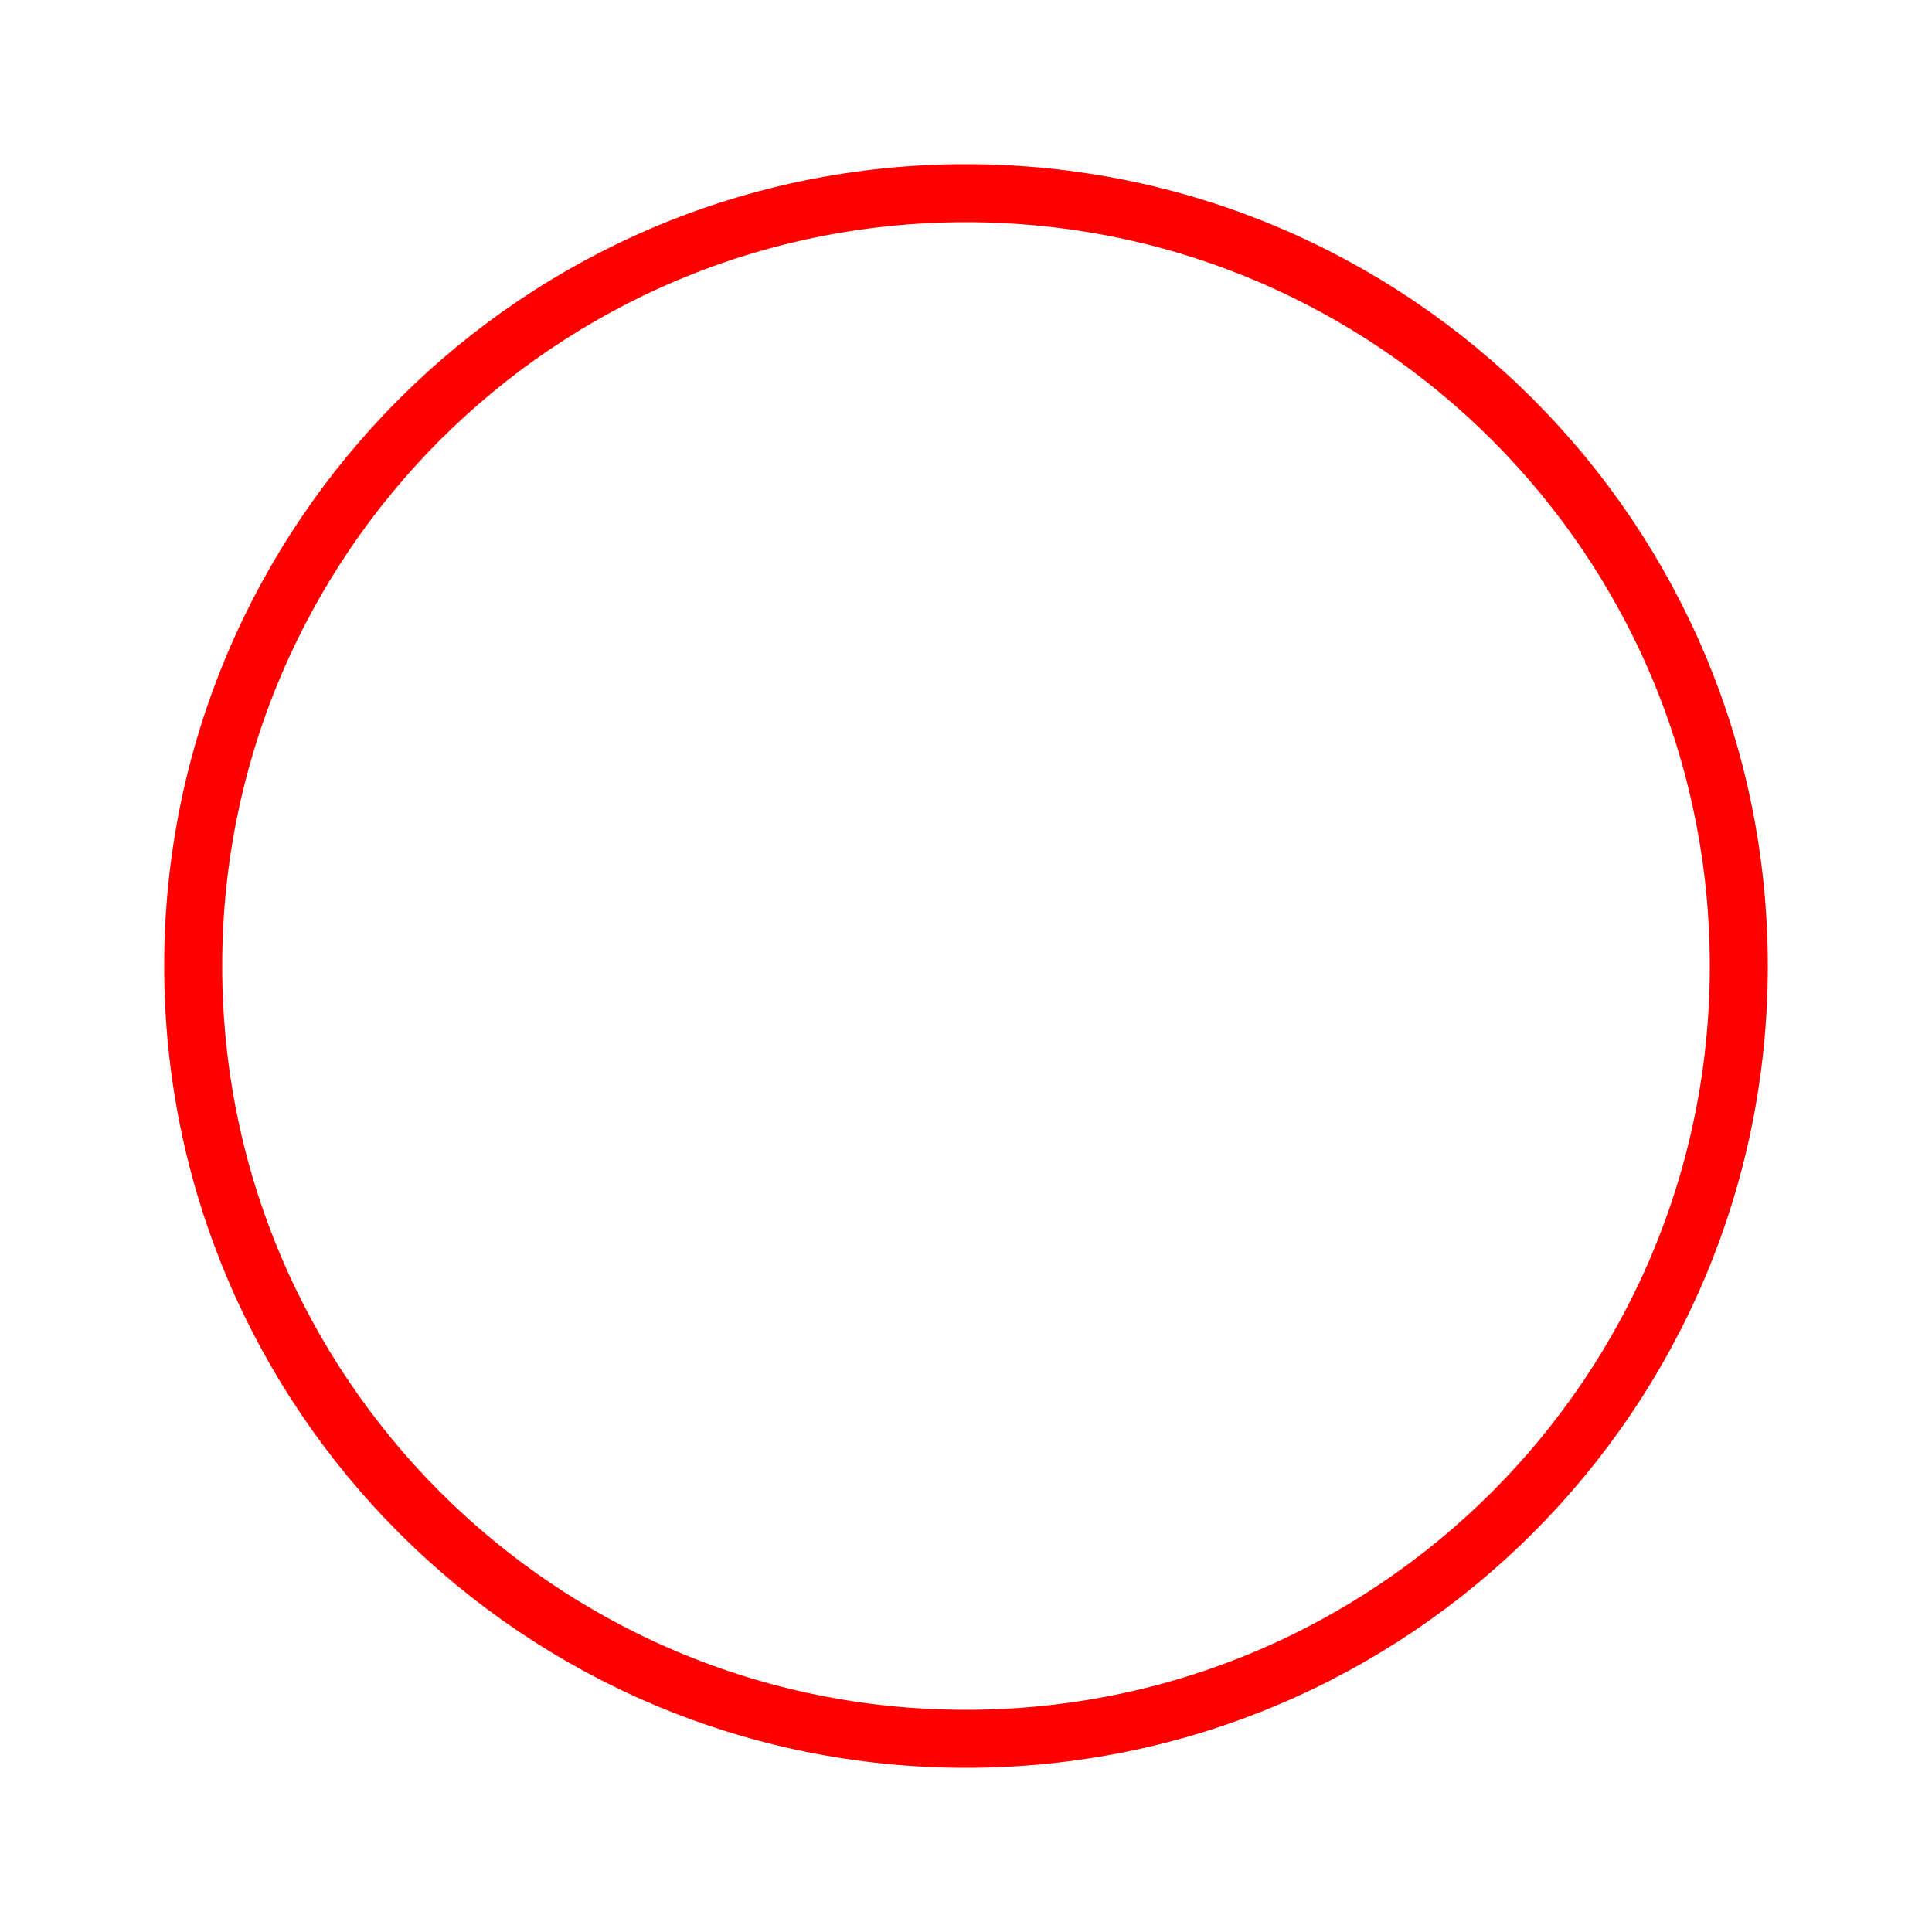
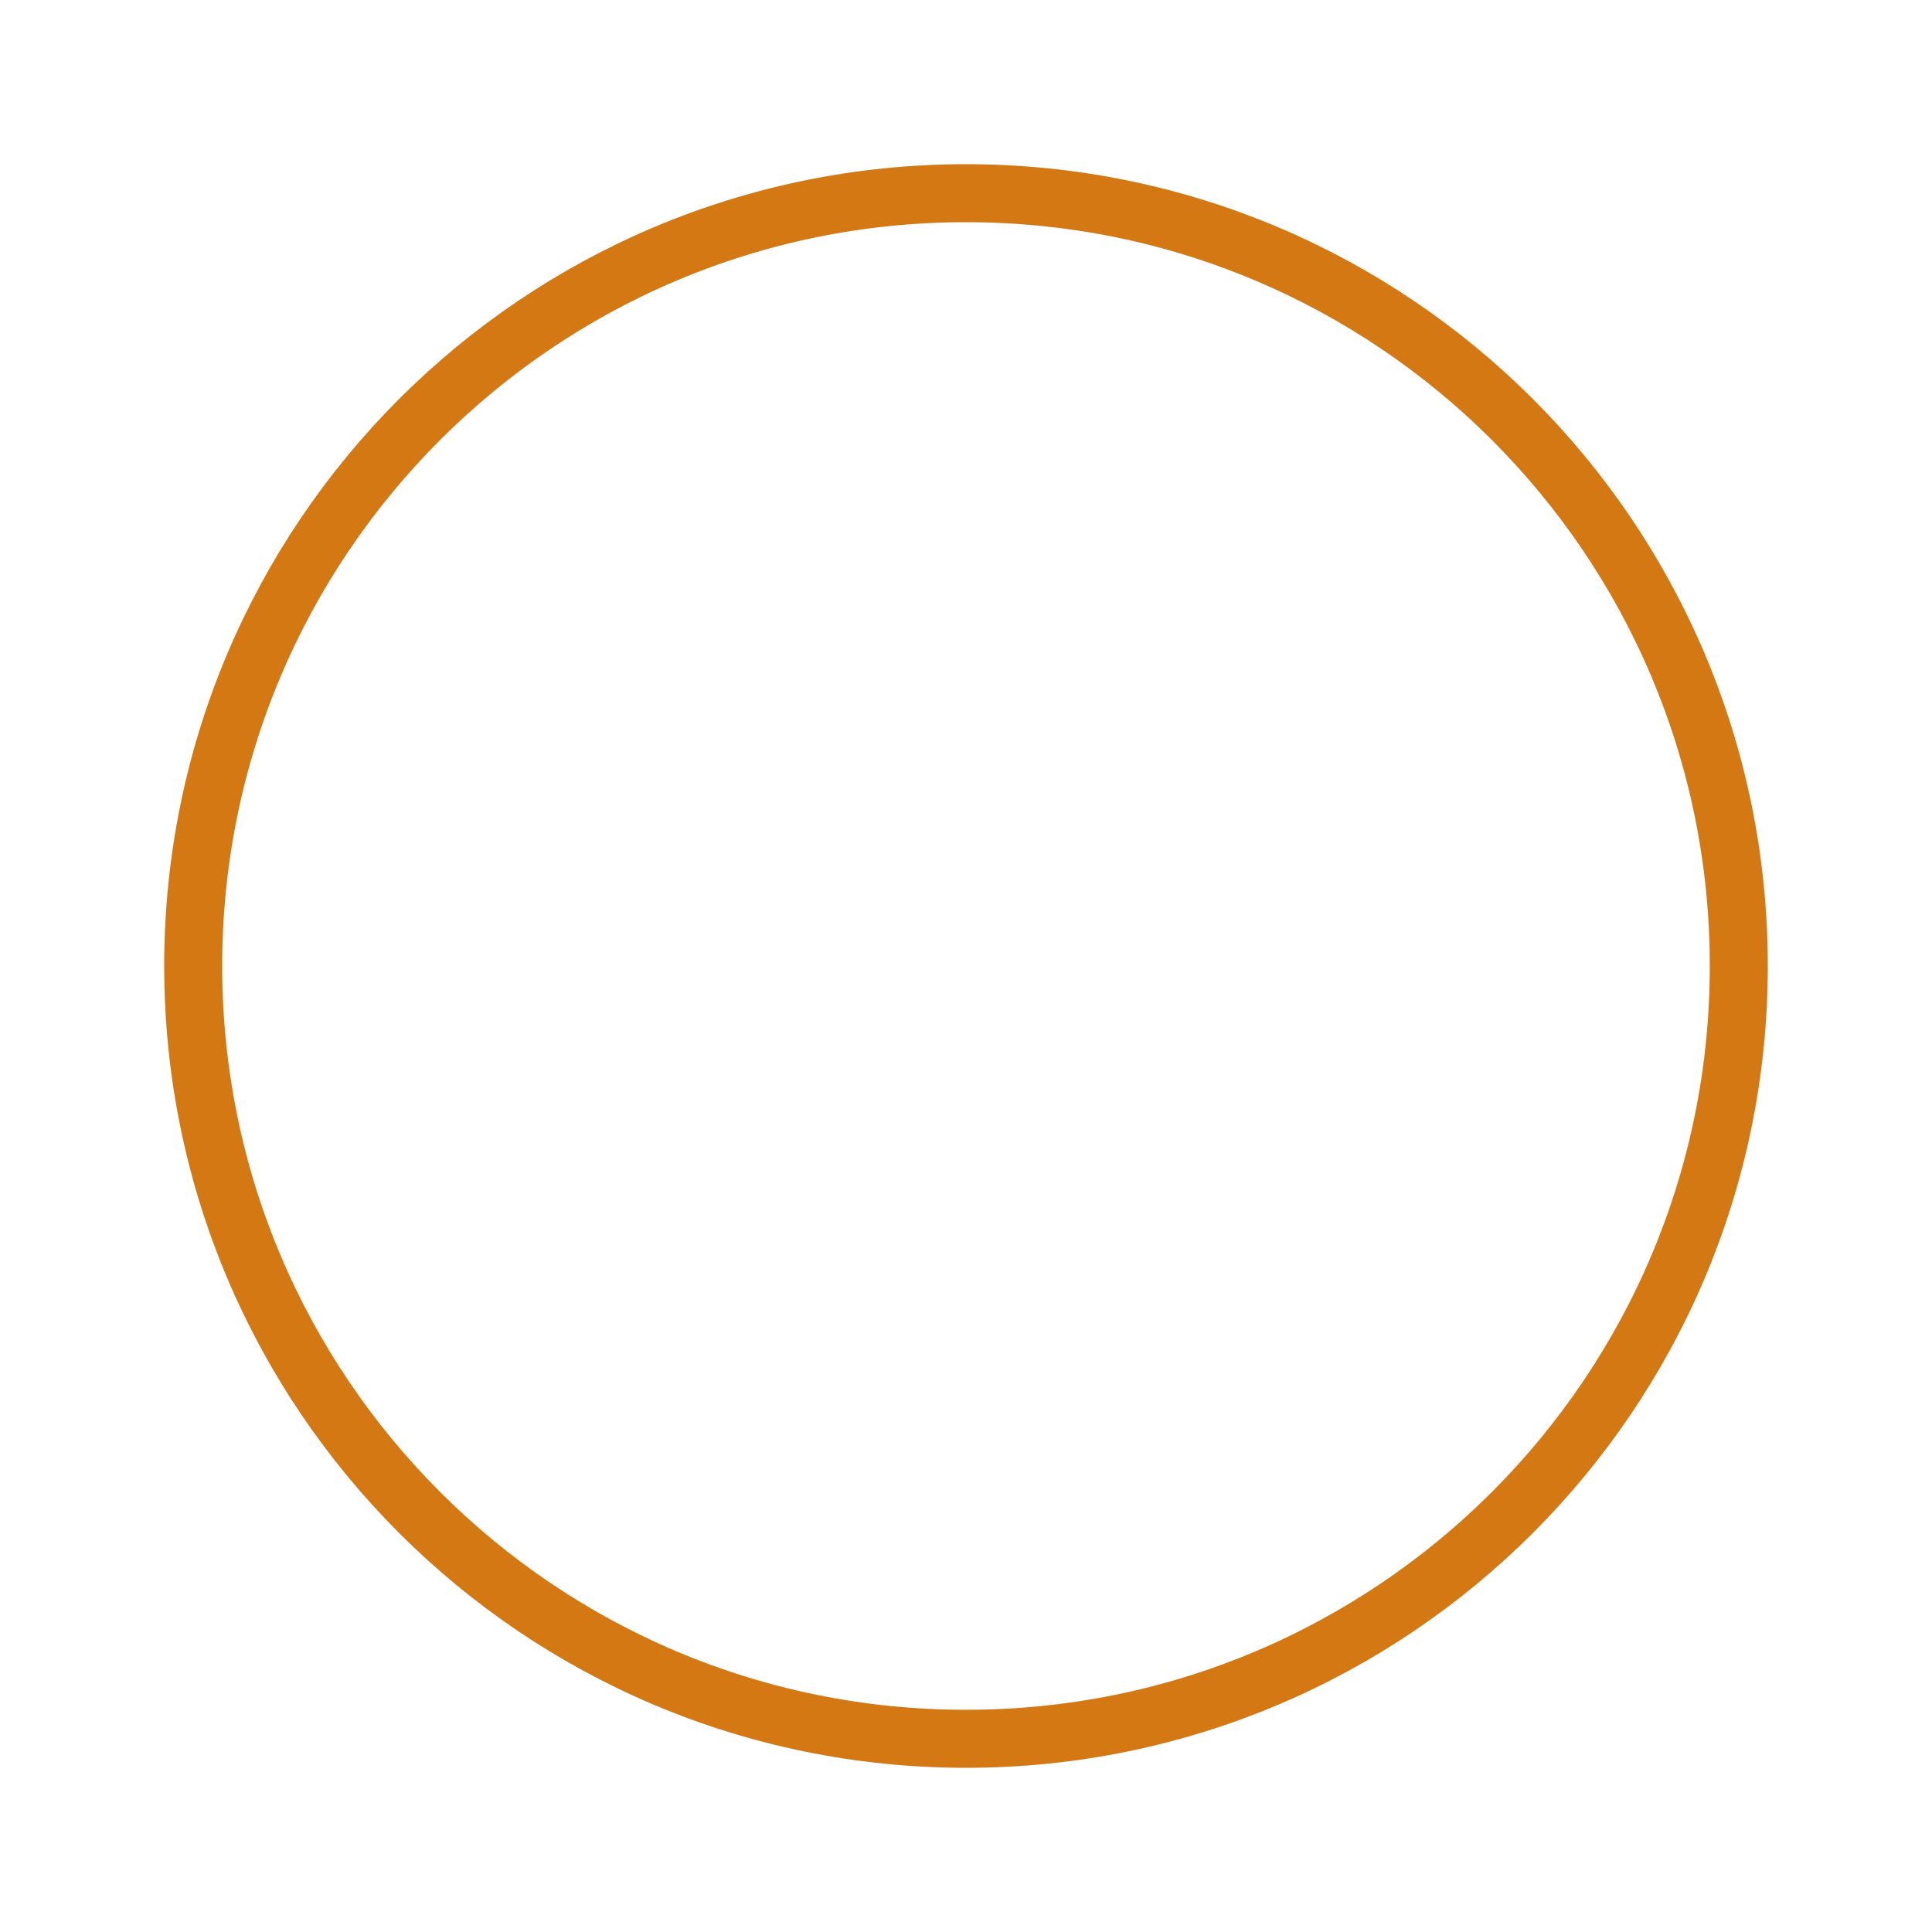
<svg xmlns="http://www.w3.org/2000/svg" width="80px" height="80px" viewBox="0 0 100 100" preserveAspectRatio="xMidYMid" class="uil-ripple" version="1.1" id="svg12">
  <defs id="defs16" />
  <rect x="0" y="0" width="100" height="100" fill="none" class="bk" id="rect2" />
  <g id="g6">
    <animate attributeName="opacity" dur="2s" repeatCount="indefinite" begin="0s" keyTimes="0;0.33;1" values="1;1;0" />
    <circle cx="50" cy="50" r="40" stroke="#ebebeb" fill="none" stroke-width="3" stroke-linecap="round" id="circle4">
      <animate attributeName="r" dur="2s" repeatCount="indefinite" begin="0s" keyTimes="0;0.33;1" values="0;22;44" />
    </circle>
  </g>
-   <g id="g10" style="stroke:#ff0000">
+   <g id="g10" style="stroke:#d47814;stroke-opacity:1">
    <animate attributeName="opacity" dur="2s" repeatCount="indefinite" begin="1s" keyTimes="0;0.33;1" values="1;1;0" />
-     <circle cx="50" cy="50" r="40" stroke="#03C4EB" fill="none" stroke-width="3" stroke-linecap="round" id="circle8" style="stroke:#ff0000">
+     <circle cx="50" cy="50" r="40" stroke="#03C4EB" fill="none" stroke-width="3" stroke-linecap="round" id="circle8" style="stroke:#d47814;stroke-opacity:1">
      <animate attributeName="r" dur="2s" repeatCount="indefinite" begin="1s" keyTimes="0;0.33;1" values="0;22;44" />
    </circle>
  </g>
</svg>
